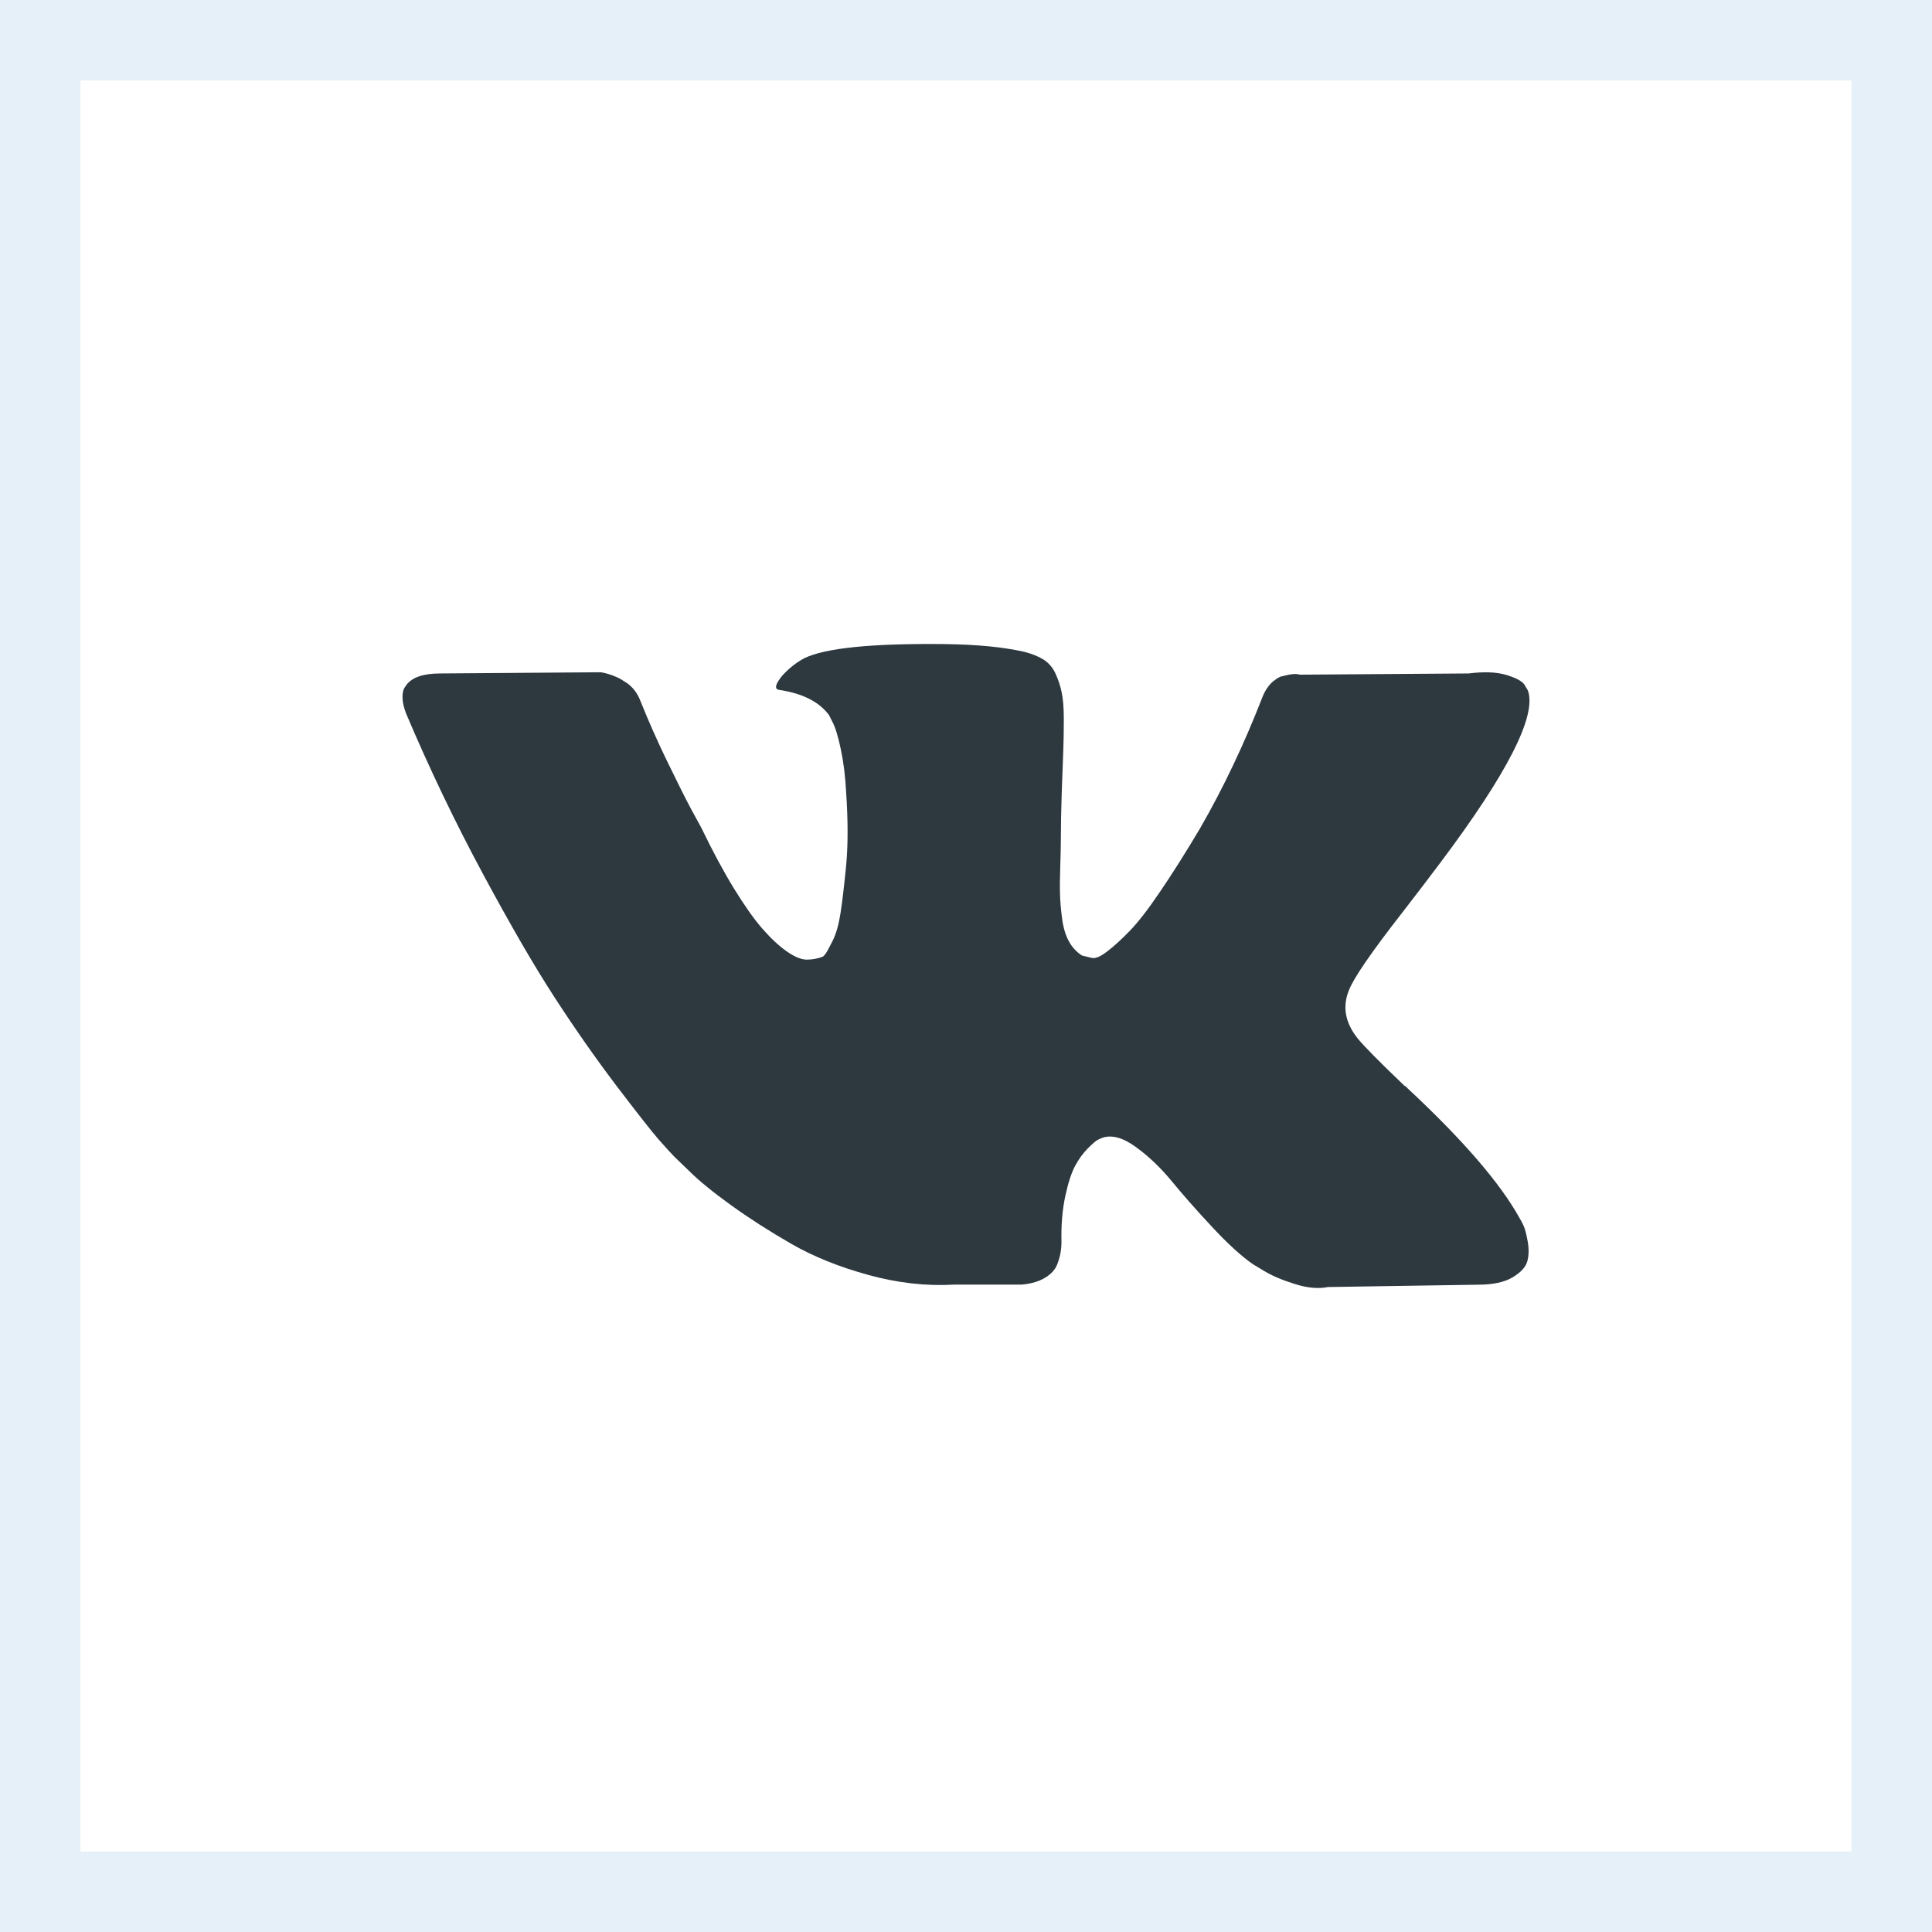
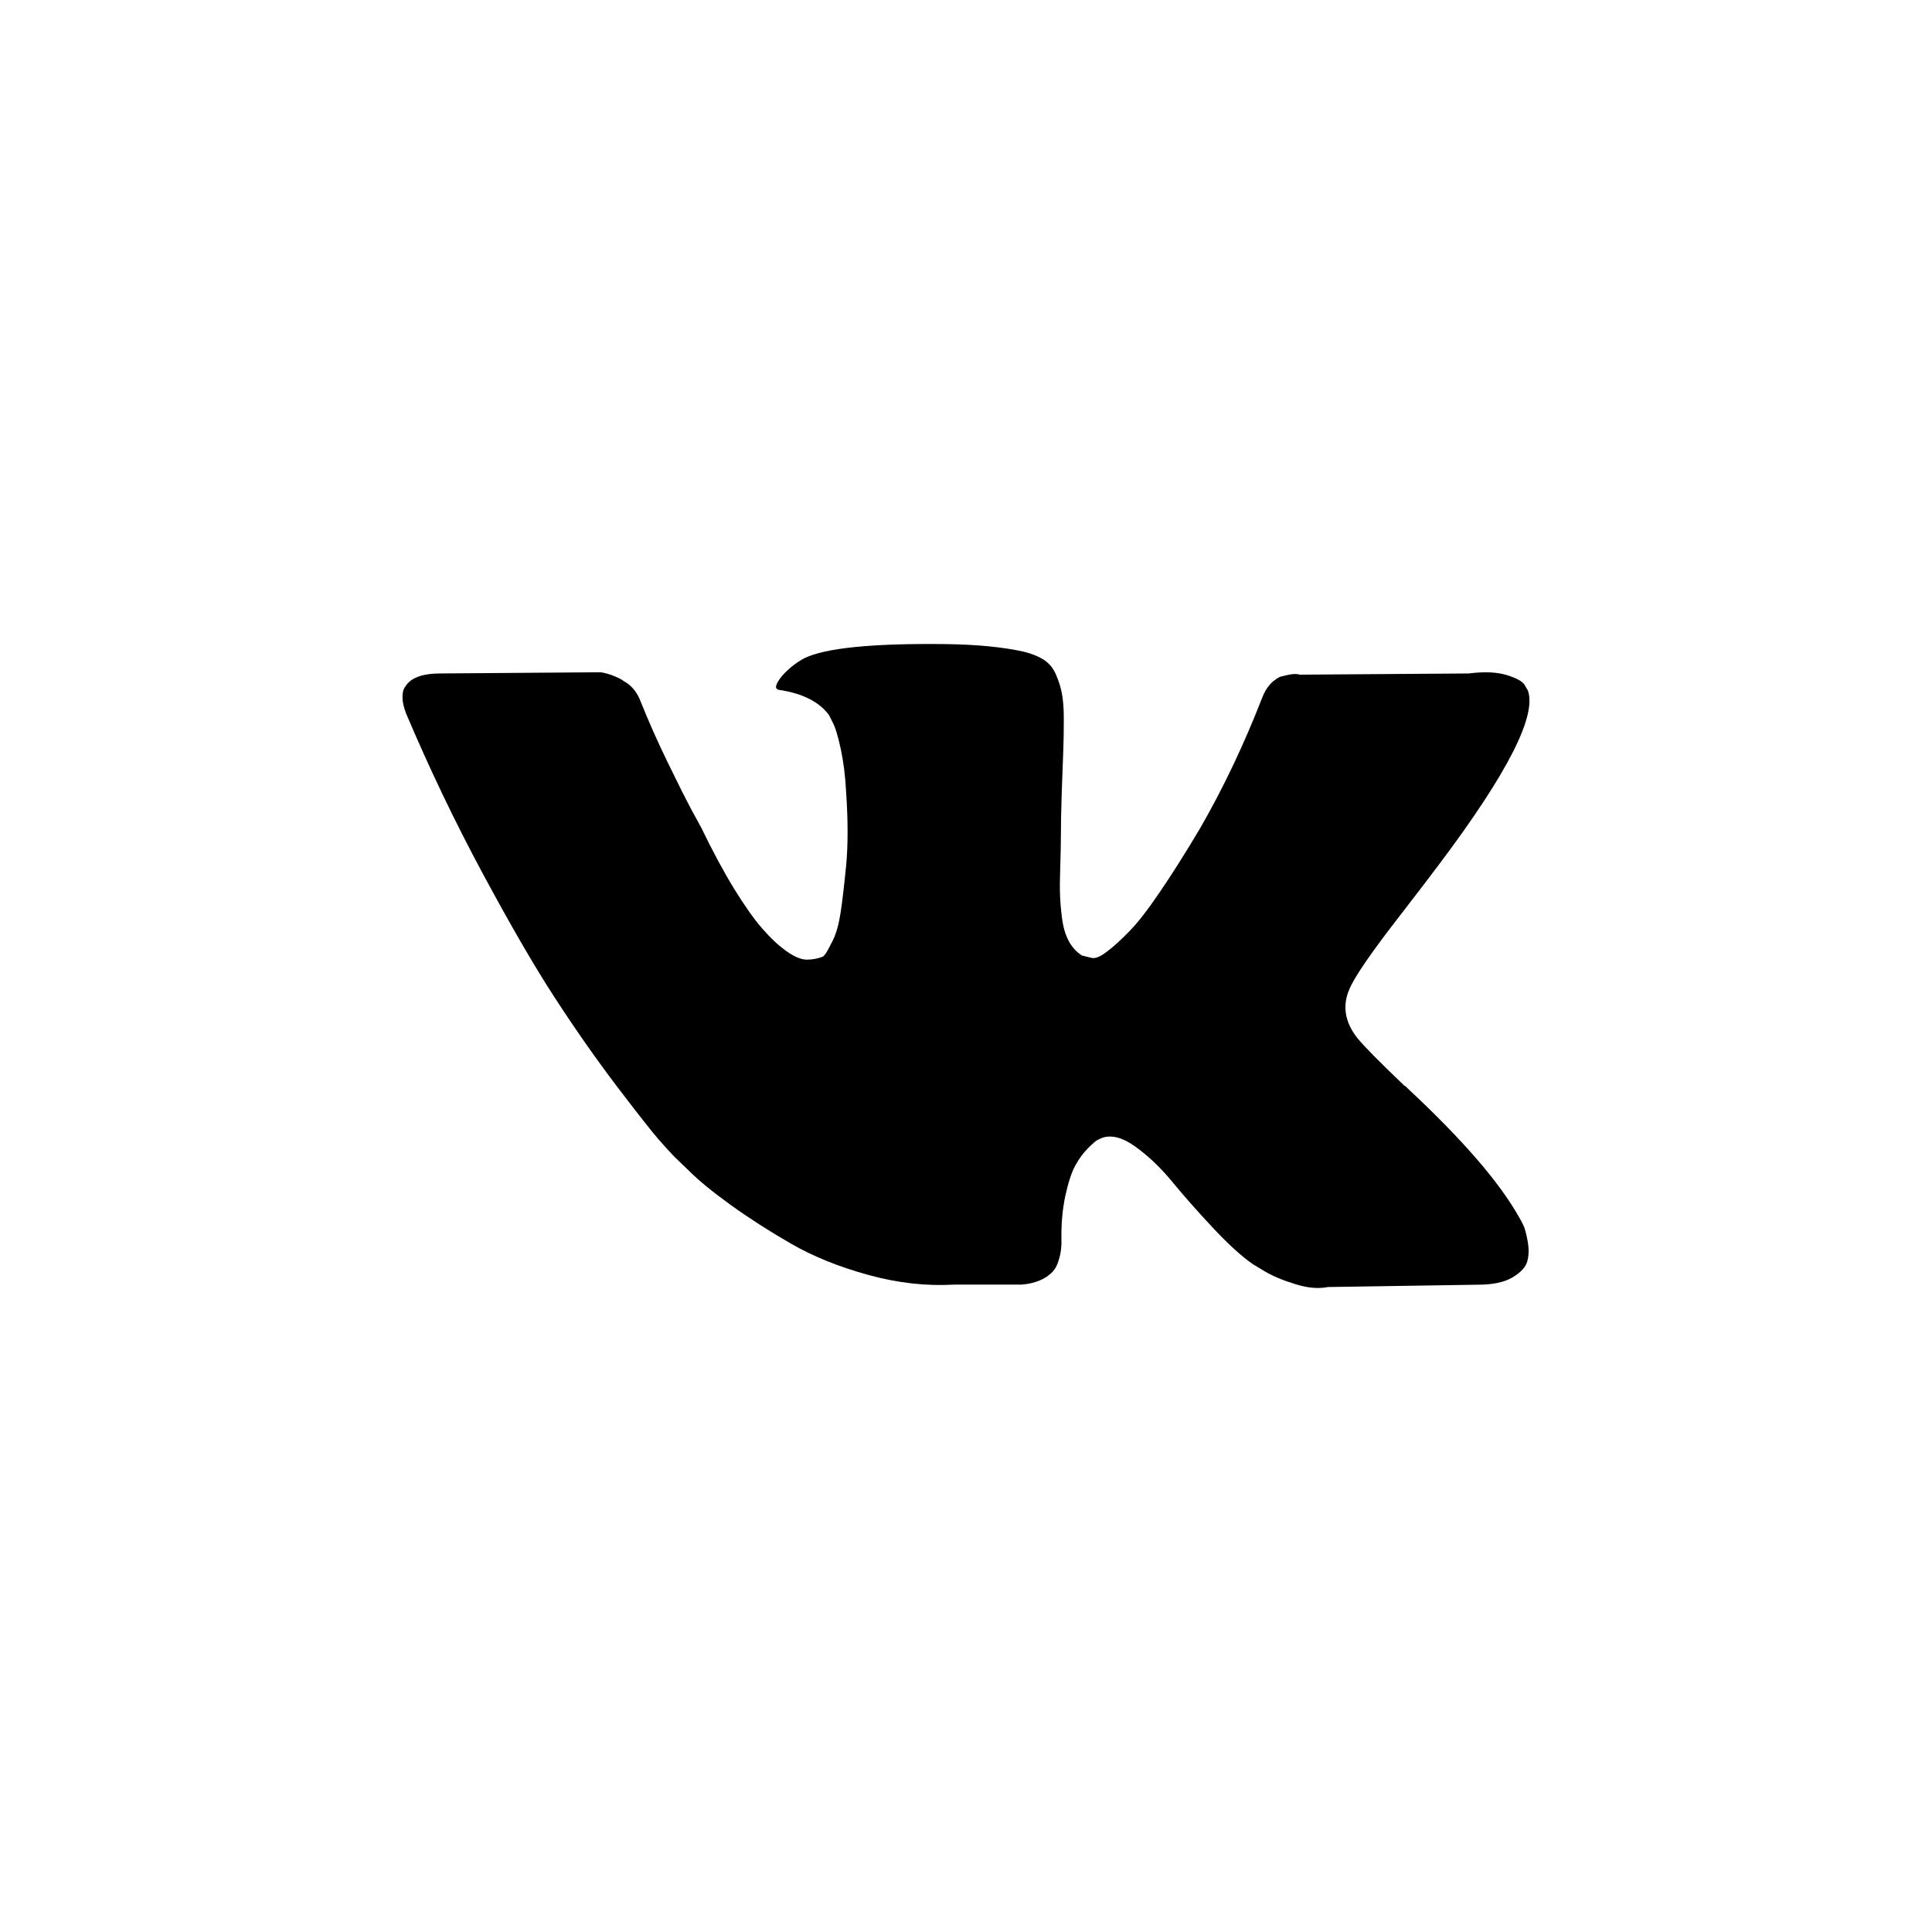
- <svg xmlns="http://www.w3.org/2000/svg" width="24" height="24" viewBox="0 0 24 24" fill="none">
-   <rect x="0.5" y="0.5" width="23" height="23" stroke="#0266C1" stroke-opacity="0.1" />
-   <path d="M18.926 15.225C18.909 15.188 18.893 15.158 18.878 15.134C18.635 14.695 18.171 14.158 17.486 13.52L17.472 13.505L17.464 13.498L17.457 13.491H17.45C17.139 13.194 16.942 12.995 16.859 12.892C16.708 12.698 16.675 12.501 16.757 12.301C16.815 12.15 17.034 11.831 17.413 11.345C17.613 11.087 17.77 10.88 17.887 10.724C18.728 9.605 19.092 8.889 18.98 8.578L18.937 8.505C18.908 8.461 18.832 8.421 18.711 8.384C18.589 8.348 18.434 8.342 18.244 8.366L16.145 8.381C16.111 8.369 16.063 8.37 15.999 8.384C15.936 8.399 15.905 8.406 15.905 8.406L15.868 8.425L15.839 8.447C15.815 8.461 15.788 8.487 15.759 8.523C15.73 8.56 15.706 8.602 15.686 8.651C15.457 9.24 15.198 9.787 14.906 10.293C14.726 10.595 14.561 10.857 14.41 11.078C14.26 11.3 14.133 11.463 14.031 11.567C13.929 11.672 13.837 11.756 13.754 11.819C13.672 11.883 13.608 11.909 13.565 11.9C13.521 11.89 13.48 11.88 13.441 11.87C13.373 11.827 13.318 11.767 13.277 11.691C13.236 11.616 13.208 11.521 13.193 11.407C13.178 11.292 13.17 11.194 13.168 11.111C13.165 11.028 13.166 10.912 13.171 10.761C13.176 10.61 13.178 10.508 13.178 10.454C13.178 10.269 13.182 10.068 13.189 9.852C13.197 9.635 13.203 9.464 13.208 9.337C13.213 9.211 13.215 9.077 13.215 8.936C13.215 8.794 13.206 8.684 13.189 8.603C13.173 8.523 13.147 8.445 13.113 8.37C13.079 8.294 13.029 8.236 12.964 8.194C12.898 8.153 12.816 8.12 12.719 8.096C12.462 8.038 12.134 8.006 11.735 8.001C10.832 7.991 10.251 8.05 9.993 8.176C9.891 8.23 9.799 8.303 9.716 8.395C9.629 8.502 9.617 8.561 9.68 8.57C9.971 8.614 10.178 8.719 10.299 8.884L10.343 8.972C10.377 9.035 10.411 9.147 10.445 9.308C10.479 9.468 10.501 9.646 10.511 9.841C10.535 10.196 10.535 10.5 10.511 10.753C10.486 11.006 10.463 11.203 10.441 11.345C10.419 11.486 10.387 11.6 10.343 11.688C10.299 11.775 10.27 11.829 10.255 11.848C10.241 11.868 10.229 11.88 10.219 11.885C10.156 11.909 10.09 11.921 10.022 11.921C9.954 11.921 9.872 11.887 9.774 11.819C9.677 11.751 9.576 11.657 9.472 11.538C9.367 11.419 9.25 11.252 9.118 11.038C8.987 10.824 8.851 10.571 8.71 10.279L8.594 10.067C8.521 9.931 8.421 9.732 8.295 9.472C8.168 9.212 8.057 8.96 7.959 8.716C7.921 8.614 7.862 8.536 7.785 8.483L7.748 8.461C7.724 8.441 7.685 8.421 7.631 8.399C7.578 8.377 7.522 8.361 7.464 8.351L5.467 8.366C5.263 8.366 5.124 8.412 5.051 8.505L5.022 8.548C5.007 8.573 5 8.612 5 8.665C5 8.719 5.015 8.784 5.044 8.862C5.335 9.549 5.652 10.21 5.995 10.848C6.338 11.486 6.635 11.999 6.888 12.388C7.141 12.778 7.398 13.145 7.66 13.491C7.923 13.836 8.097 14.058 8.182 14.155C8.267 14.252 8.334 14.325 8.382 14.374L8.564 14.549C8.681 14.666 8.852 14.806 9.078 14.969C9.304 15.132 9.555 15.293 9.829 15.451C10.104 15.609 10.423 15.738 10.788 15.838C11.152 15.938 11.507 15.978 11.852 15.958H12.69C12.86 15.944 12.989 15.89 13.076 15.798L13.105 15.761C13.125 15.732 13.143 15.687 13.16 15.626C13.177 15.565 13.186 15.498 13.186 15.425C13.181 15.216 13.197 15.028 13.233 14.86C13.269 14.692 13.311 14.565 13.357 14.48C13.403 14.395 13.456 14.323 13.514 14.265C13.572 14.207 13.613 14.171 13.638 14.159C13.662 14.147 13.681 14.138 13.696 14.133C13.812 14.095 13.95 14.132 14.108 14.247C14.266 14.361 14.414 14.502 14.553 14.67C14.691 14.838 14.857 15.027 15.052 15.236C15.246 15.445 15.416 15.601 15.562 15.703L15.708 15.791C15.805 15.849 15.931 15.903 16.087 15.951C16.242 16 16.378 16.012 16.495 15.988L18.361 15.959C18.546 15.959 18.689 15.928 18.791 15.867C18.893 15.806 18.954 15.739 18.973 15.667C18.993 15.594 18.994 15.511 18.977 15.418C18.96 15.326 18.943 15.261 18.926 15.225Z" fill="#2D383F" />
+ <svg xmlns="http://www.w3.org/2000/svg" width="24" height="24" viewBox="0 0 24 24">
+   <path d="M18.926 15.225C18.909 15.188 18.893 15.158 18.878 15.134C18.635 14.695 18.171 14.158 17.486 13.52L17.472 13.505L17.464 13.498L17.457 13.491H17.45C17.139 13.194 16.942 12.995 16.859 12.892C16.708 12.698 16.675 12.501 16.757 12.301C16.815 12.15 17.034 11.831 17.413 11.345C17.613 11.087 17.77 10.88 17.887 10.724C18.728 9.605 19.092 8.889 18.98 8.578L18.937 8.505C18.908 8.461 18.832 8.421 18.711 8.384C18.589 8.348 18.434 8.342 18.244 8.366L16.145 8.381C16.111 8.369 16.063 8.37 15.999 8.384C15.936 8.399 15.905 8.406 15.905 8.406L15.868 8.425L15.839 8.447C15.815 8.461 15.788 8.487 15.759 8.523C15.73 8.56 15.706 8.602 15.686 8.651C15.457 9.24 15.198 9.787 14.906 10.293C14.726 10.595 14.561 10.857 14.41 11.078C14.26 11.3 14.133 11.463 14.031 11.567C13.929 11.672 13.837 11.756 13.754 11.819C13.672 11.883 13.608 11.909 13.565 11.9C13.521 11.89 13.48 11.88 13.441 11.87C13.373 11.827 13.318 11.767 13.277 11.691C13.236 11.616 13.208 11.521 13.193 11.407C13.178 11.292 13.17 11.194 13.168 11.111C13.165 11.028 13.166 10.912 13.171 10.761C13.176 10.61 13.178 10.508 13.178 10.454C13.178 10.269 13.182 10.068 13.189 9.852C13.197 9.635 13.203 9.464 13.208 9.337C13.213 9.211 13.215 9.077 13.215 8.936C13.215 8.794 13.206 8.684 13.189 8.603C13.173 8.523 13.147 8.445 13.113 8.37C13.079 8.294 13.029 8.236 12.964 8.194C12.898 8.153 12.816 8.12 12.719 8.096C12.462 8.038 12.134 8.006 11.735 8.001C10.832 7.991 10.251 8.05 9.993 8.176C9.891 8.23 9.799 8.303 9.716 8.395C9.629 8.502 9.617 8.561 9.68 8.57C9.971 8.614 10.178 8.719 10.299 8.884L10.343 8.972C10.377 9.035 10.411 9.147 10.445 9.308C10.479 9.468 10.501 9.646 10.511 9.841C10.535 10.196 10.535 10.5 10.511 10.753C10.486 11.006 10.463 11.203 10.441 11.345C10.419 11.486 10.387 11.6 10.343 11.688C10.299 11.775 10.27 11.829 10.255 11.848C10.241 11.868 10.229 11.88 10.219 11.885C10.156 11.909 10.09 11.921 10.022 11.921C9.954 11.921 9.872 11.887 9.774 11.819C9.677 11.751 9.576 11.657 9.472 11.538C9.367 11.419 9.25 11.252 9.118 11.038C8.987 10.824 8.851 10.571 8.71 10.279L8.594 10.067C8.521 9.931 8.421 9.732 8.295 9.472C8.168 9.212 8.057 8.96 7.959 8.716C7.921 8.614 7.862 8.536 7.785 8.483L7.748 8.461C7.724 8.441 7.685 8.421 7.631 8.399C7.578 8.377 7.522 8.361 7.464 8.351L5.467 8.366C5.263 8.366 5.124 8.412 5.051 8.505L5.022 8.548C5.007 8.573 5 8.612 5 8.665C5 8.719 5.015 8.784 5.044 8.862C5.335 9.549 5.652 10.21 5.995 10.848C6.338 11.486 6.635 11.999 6.888 12.388C7.141 12.778 7.398 13.145 7.66 13.491C7.923 13.836 8.097 14.058 8.182 14.155C8.267 14.252 8.334 14.325 8.382 14.374L8.564 14.549C8.681 14.666 8.852 14.806 9.078 14.969C9.304 15.132 9.555 15.293 9.829 15.451C10.104 15.609 10.423 15.738 10.788 15.838C11.152 15.938 11.507 15.978 11.852 15.958H12.69C12.86 15.944 12.989 15.89 13.076 15.798L13.105 15.761C13.125 15.732 13.143 15.687 13.16 15.626C13.177 15.565 13.186 15.498 13.186 15.425C13.181 15.216 13.197 15.028 13.233 14.86C13.269 14.692 13.311 14.565 13.357 14.48C13.403 14.395 13.456 14.323 13.514 14.265C13.572 14.207 13.613 14.171 13.638 14.159C13.662 14.147 13.681 14.138 13.696 14.133C13.812 14.095 13.95 14.132 14.108 14.247C14.266 14.361 14.414 14.502 14.553 14.67C14.691 14.838 14.857 15.027 15.052 15.236C15.246 15.445 15.416 15.601 15.562 15.703L15.708 15.791C15.805 15.849 15.931 15.903 16.087 15.951C16.242 16 16.378 16.012 16.495 15.988L18.361 15.959C18.546 15.959 18.689 15.928 18.791 15.867C18.893 15.806 18.954 15.739 18.973 15.667C18.993 15.594 18.994 15.511 18.977 15.418C18.96 15.326 18.943 15.261 18.926 15.225Z" />
</svg>
